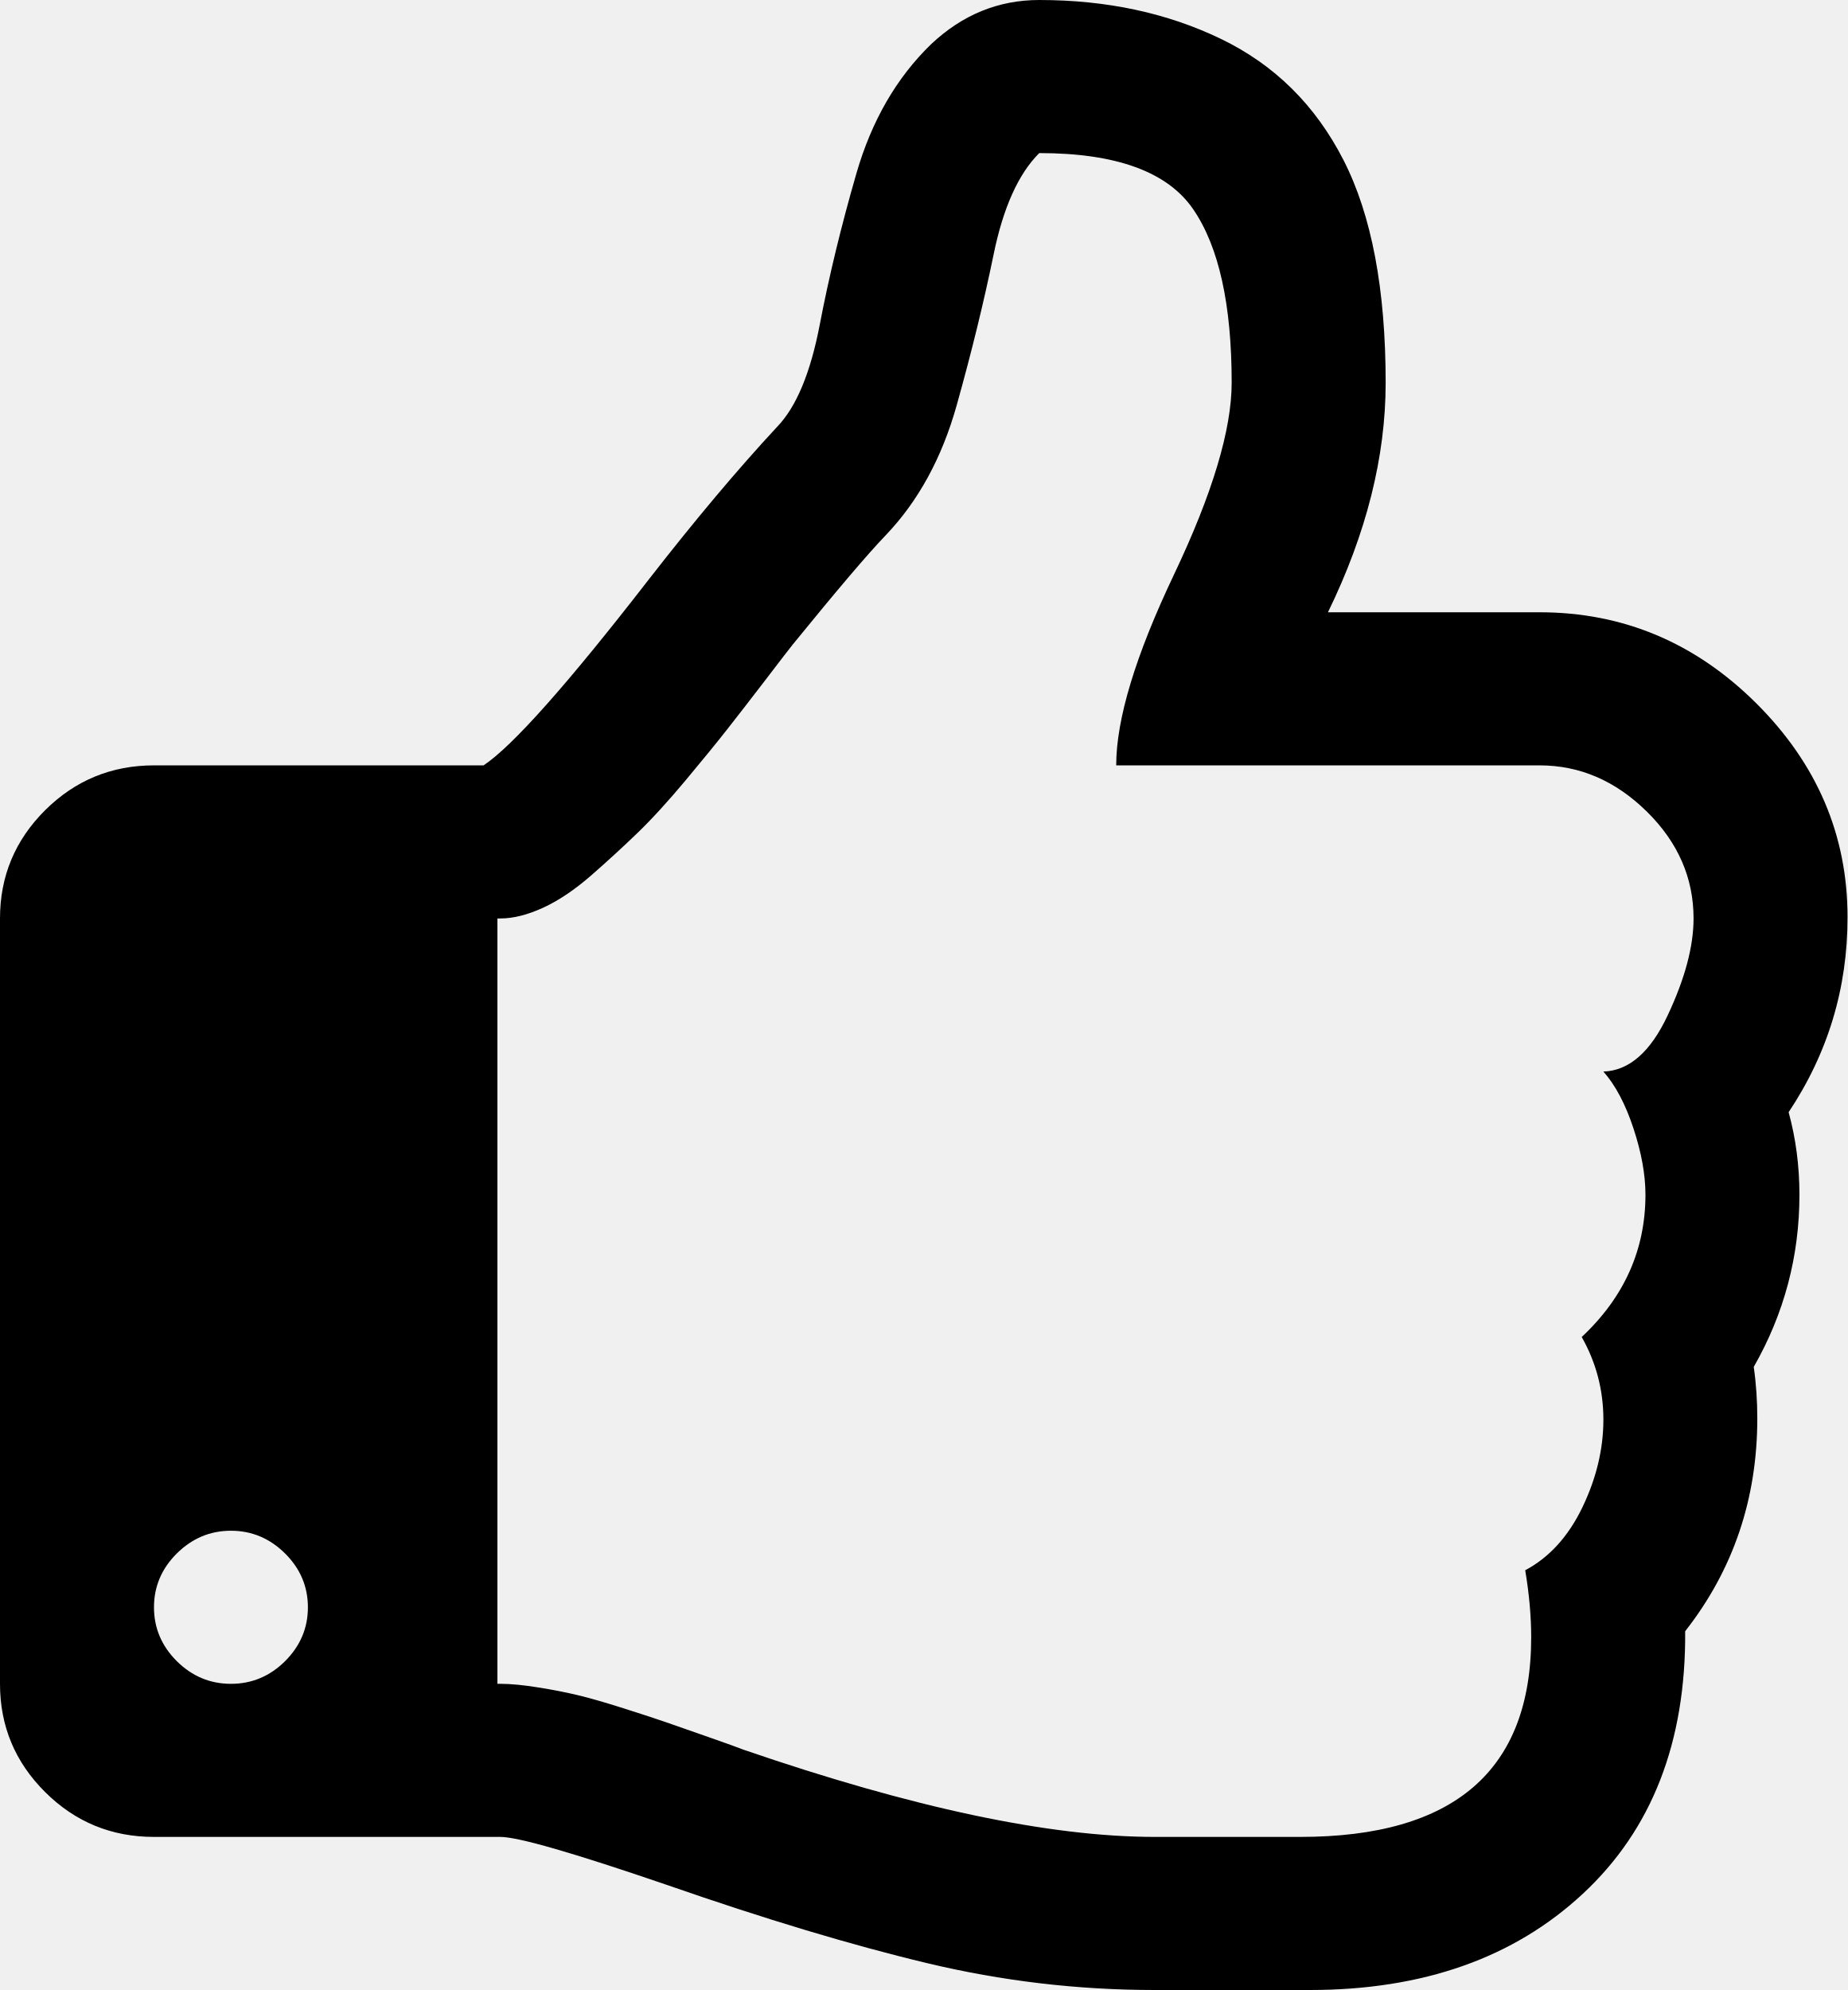
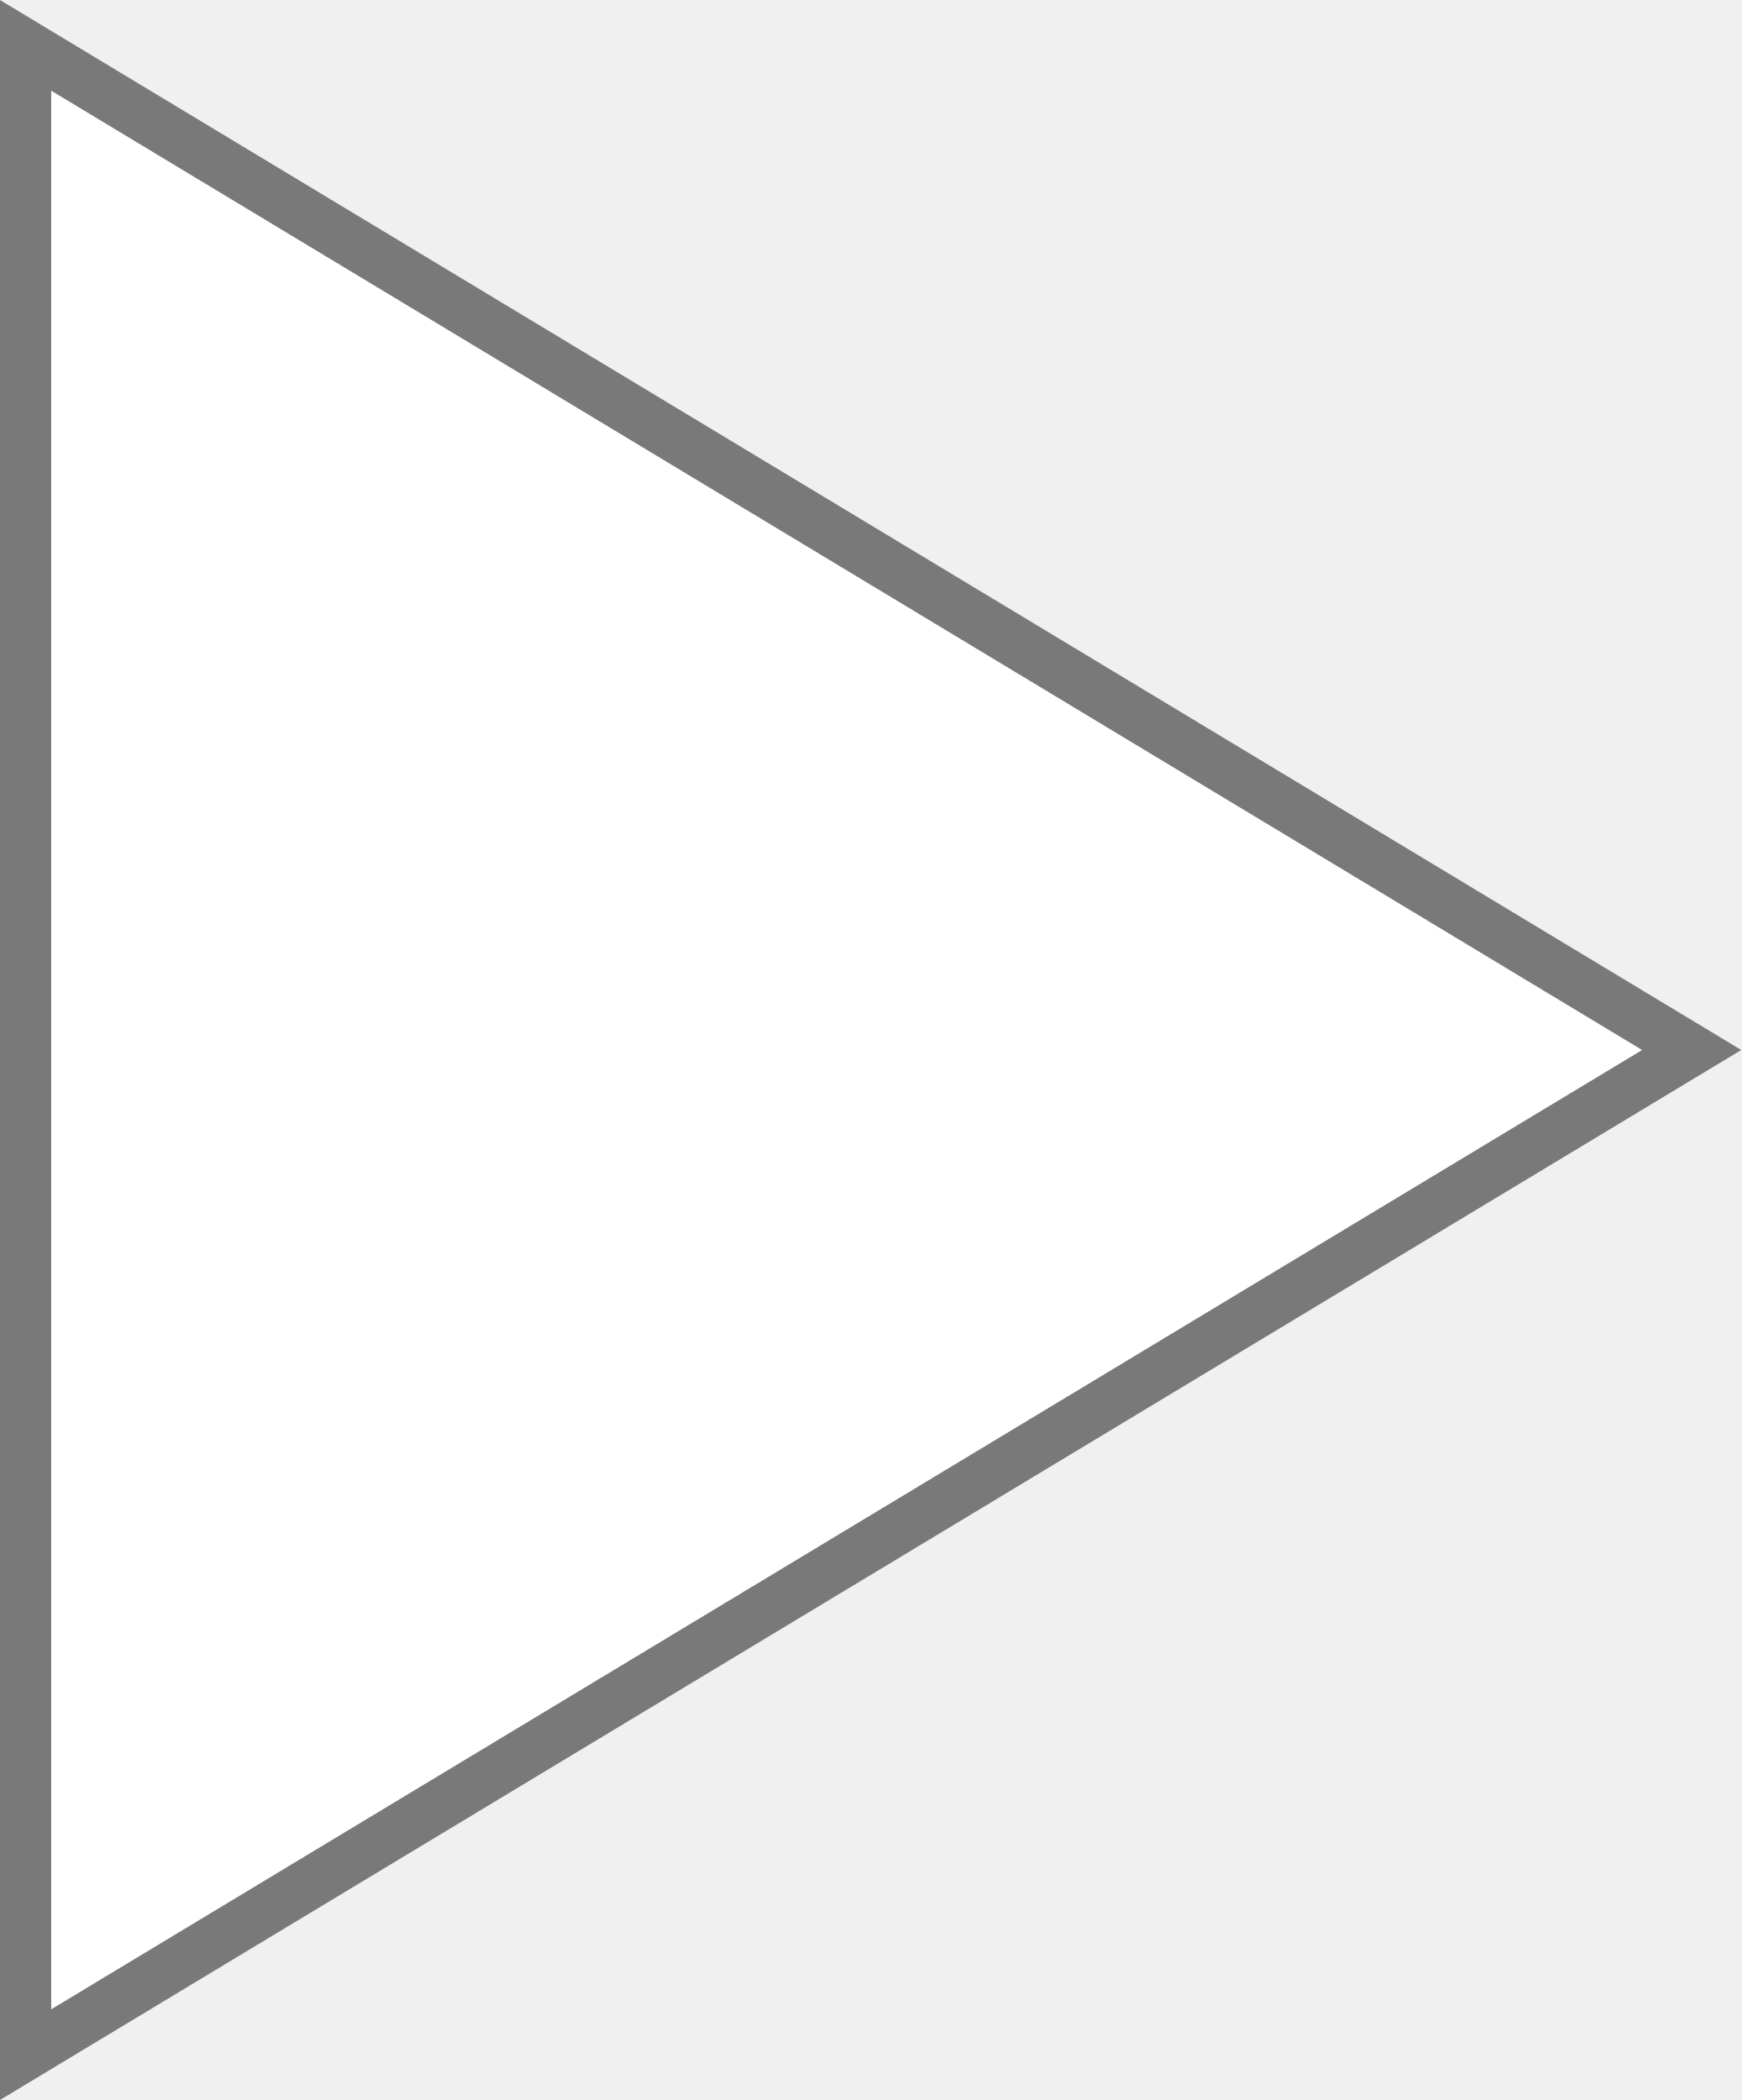
- <svg xmlns="http://www.w3.org/2000/svg" version="1.1" width="26px" height="28px">
-   <g transform="matrix(1 0 0 1 -311 0 )">
-     <path d="M 4.012 23.373  C 4.226 23.159  4.333 22.907  4.333 22.615  C 4.333 22.324  4.226 22.071  4.012 21.858  C 3.797 21.645  3.543 21.538  3.25 21.538  C 2.957 21.538  2.703 21.645  2.488 21.858  C 2.274 22.071  2.167 22.324  2.167 22.615  C 2.167 22.907  2.274 23.159  2.488 23.373  C 2.703 23.586  2.957 23.692  3.25 23.692  C 3.543 23.692  3.797 23.586  4.012 23.373  Z M 23.469 14.286  C 23.712 13.77  23.833 13.316  23.833 12.923  C 23.833 12.351  23.613 11.849  23.173 11.417  C 22.733 10.985  22.231 10.769  21.667 10.769  L 15.708 10.769  C 15.708 10.119  15.979 9.224  16.521 8.085  C 17.062 6.947  17.333 6.046  17.333 5.385  C 17.333 4.285  17.153 3.472  16.792 2.945  C 16.431 2.417  15.708 2.154  14.625 2.154  C 14.332 2.446  14.117 2.922  13.982 3.584  C 13.846 4.246  13.674 4.95  13.465 5.696  C 13.257 6.442  12.921 7.056  12.458 7.538  C 12.21 7.796  11.776 8.307  11.155 9.07  C 11.11 9.126  10.98 9.294  10.766 9.575  C 10.551 9.855  10.373 10.085  10.232 10.264  C 10.091 10.444  9.897 10.682  9.648 10.98  C 9.4 11.277  9.174 11.524  8.971 11.72  C 8.768 11.916  8.551 12.115  8.32 12.317  C 8.088 12.519  7.863 12.671  7.643 12.772  C 7.423 12.873  7.222 12.923  7.042 12.923  L 7 12.923  L 7 23.692  L 7.042 23.692  C 7.188 23.692  7.366 23.709  7.575 23.743  C 7.784 23.776  7.97 23.813  8.133 23.852  C 8.297 23.891  8.512 23.953  8.777 24.037  C 9.042 24.121  9.239 24.186  9.369 24.231  C 9.499 24.276  9.699 24.346  9.97 24.441  C 10.241 24.536  10.405 24.595  10.461 24.618  C 12.842 25.437  14.772 25.846  16.25 25.846  L 18.298 25.846  C 20.465 25.846  21.548 24.909  21.548 23.036  C 21.548 22.744  21.52 22.43  21.464 22.094  C 21.802 21.914  22.07 21.62  22.268 21.21  C 22.465 20.801  22.564 20.389  22.564 19.974  C 22.564 19.558  22.462 19.171  22.259 18.812  C 22.857 18.252  23.156 17.584  23.156 16.81  C 23.156 16.53  23.1 16.218  22.987 15.876  C 22.874 15.534  22.733 15.268  22.564 15.077  C 22.925 15.066  23.227 14.802  23.469 14.286  Z M 24.714 9.894  C 25.571 10.747  26 11.751  26 12.906  C 26 13.905  25.724 14.819  25.171 15.649  C 25.272 16.019  25.323 16.406  25.323 16.81  C 25.323 17.674  25.109 18.482  24.68 19.233  C 24.714 19.469  24.73 19.71  24.73 19.957  C 24.73 21.09  24.392 22.088  23.715 22.952  C 23.726 24.511  23.247 25.742  22.276 26.645  C 21.306 27.548  20.025 28  18.434 28  L 17.824 28  L 16.25 28  C 15.167 28  14.097 27.874  13.042 27.621  C 11.987 27.369  10.766 27.002  9.378 26.519  C 8.069 26.071  7.29 25.846  7.042 25.846  L 2.167 25.846  C 1.569 25.846  1.058 25.636  0.635 25.215  C 0.212 24.794  0 24.287  0 23.692  L 0 12.923  C 0 12.329  0.212 11.821  0.635 11.4  C 1.058 10.98  1.569 10.769  2.167 10.769  L 6.805 10.769  C 7.211 10.5  7.984 9.631  9.124 8.161  C 9.778 7.32  10.382 6.602  10.935 6.007  C 11.206 5.727  11.406 5.247  11.536 4.569  C 11.666 3.89  11.838 3.18  12.052 2.44  C 12.266 1.7  12.616 1.094  13.102 0.623  C 13.542 0.208  14.049 0  14.625 0  C 15.573 0  16.425 0.182  17.181 0.547  C 17.937 0.911  18.513 1.481  18.908 2.255  C 19.303 3.029  19.5 4.072  19.5 5.385  C 19.5 6.428  19.229 7.505  18.688 8.615  L 21.667 8.615  C 22.84 8.615  23.856 9.042  24.714 9.894  Z " fill-rule="nonzero" fill="#000000" stroke="none" transform="matrix(1 0 0 1 311 0 )" />
+ <svg xmlns="http://www.w3.org/2000/svg" version="1.1" width="34px" height="41px">
+   <defs>
+     <mask fill="white" id="clip2">
+       <path d="M 0 0  L 34 20.5  L 0 41  L 0 0  Z " fill-rule="evenodd" />
+     </mask>
+   </defs>
+   <g transform="matrix(1 0 0 1 -768 -3215 )">
+     <path d="M 0 0  L 34 20.5  L 0 41  L 0 0  Z " fill-rule="nonzero" fill="#ffffff" stroke="none" transform="matrix(1 0 0 1 768 3215 )" />
+     <path d="M 0 0  L 34 20.5  L 0 41  L 0 0  Z " stroke-width="2" stroke="#797979" fill="none" transform="matrix(1 0 0 1 768 3215 )" mask="url(#clip2)" />
  </g>
</svg>
